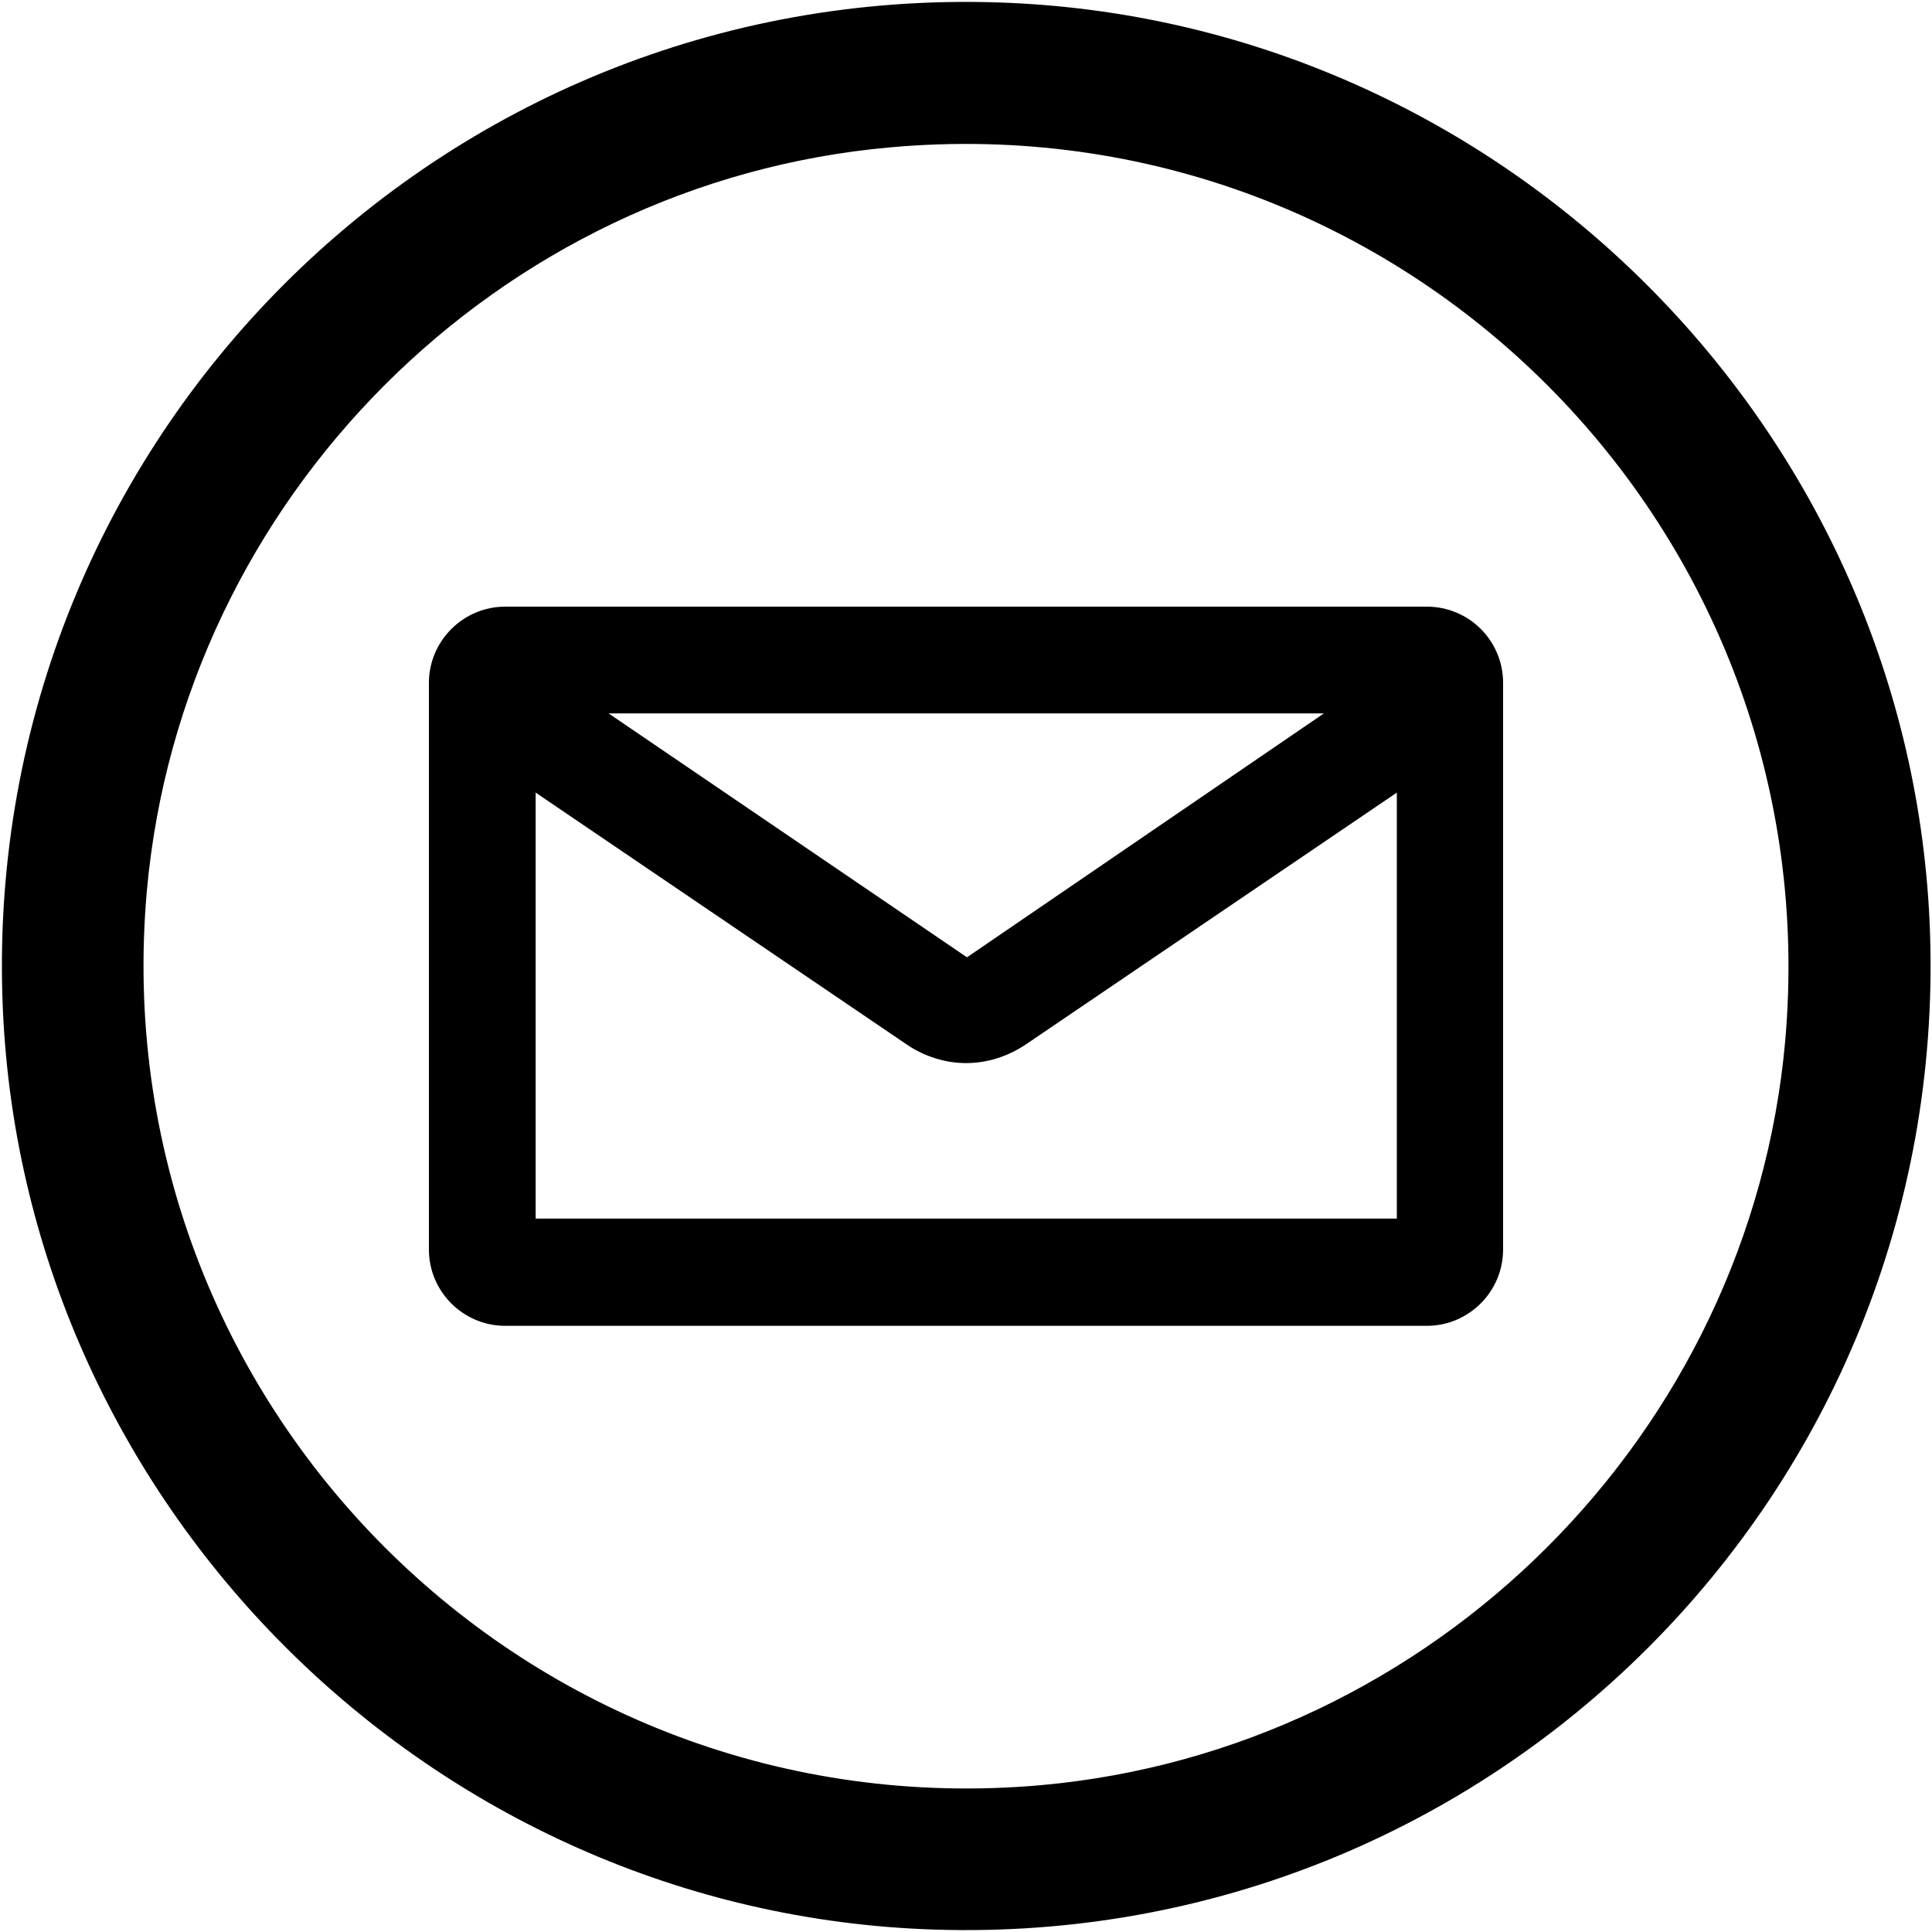
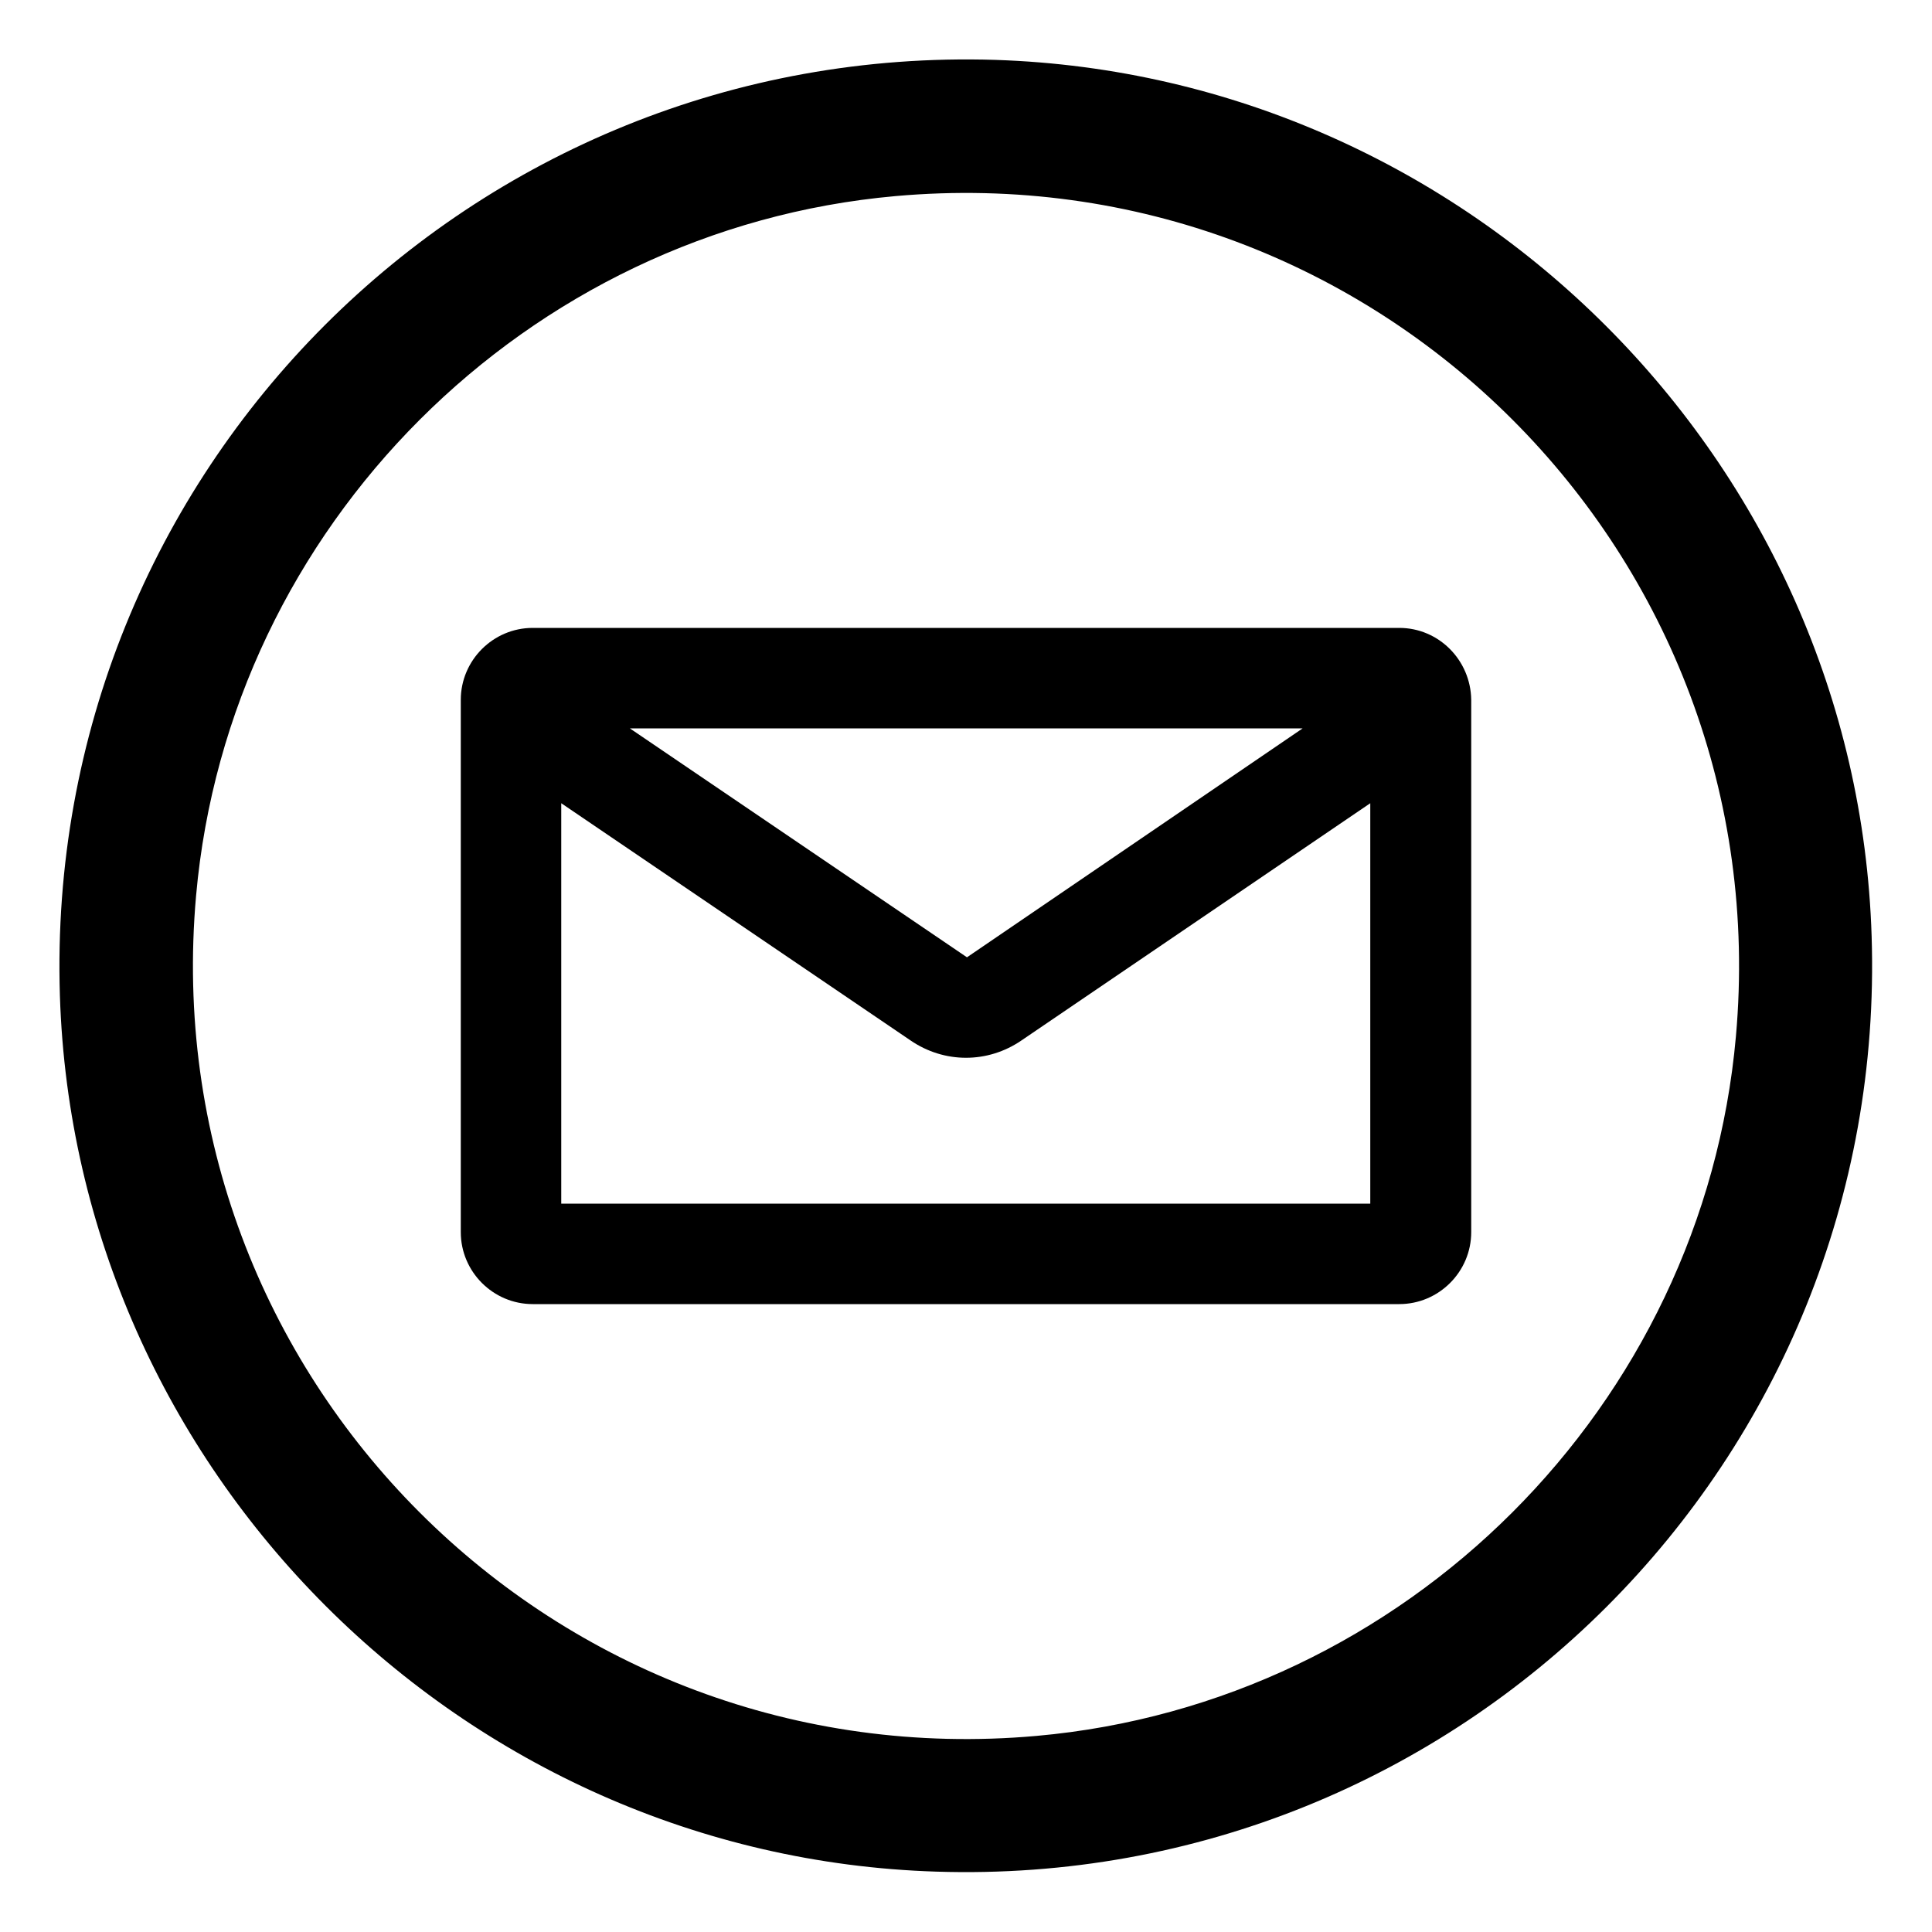
<svg xmlns="http://www.w3.org/2000/svg" xmlns:xlink="http://www.w3.org/1999/xlink" viewBox="0 0 40 40">
  <defs>
    <path id="a" d="M-153.44 469.33h1440v810h-1440z" />
  </defs>
  <clipPath id="b">
    <use xlink:href="#a" overflow="visible" />
  </clipPath>
  <circle clip-path="url(#b)" fill="#00C29E" cx="577.12" cy="863.76" r="836.45" />
  <g>
-     <path d="M29.54 12.56H10.46c-.87 0-1.58.71-1.58 1.58v11.73c0 .87.71 1.58 1.58 1.58h19.08c.87 0 1.58-.71 1.58-1.58V14.14c0-.88-.71-1.58-1.58-1.58zm-2.13 2.21l-7.39 5.05-7.42-5.05h14.81zM11.09 25.23v-8.82l7.69 5.22c.37.25.8.38 1.22.38.43 0 .85-.13 1.23-.38l7.69-5.22v8.82H11.09z" />
-     <path d="M20.65.05C9.11-.32-.32 9.11.05 20.65c.33 10.45 8.85 18.97 19.3 19.3 11.54.37 20.98-9.06 20.61-20.61C39.62 8.89 31.11.38 20.65.05zm.9 36.91C10.94 37.9 2.1 29.05 3.04 18.45c.73-8.13 7.27-14.68 15.4-15.4 10.61-.95 19.46 7.9 18.52 18.51-.73 8.13-7.28 14.67-15.41 15.4z" />
+     <path d="M28.97 13H11.03c-.82 0-1.49.67-1.49 1.49v11.02c0 .82.67 1.49 1.49 1.49h17.94c.82 0 1.49-.67 1.49-1.49V14.49c-.01-.82-.67-1.49-1.49-1.49zm-2 2.08l-6.95 4.74-6.98-4.74h13.93zm-15.35 9.84v-8.29l7.23 4.91c.35.24.75.36 1.15.36.4 0 .8-.12 1.15-.36l7.22-4.91v8.29H11.62z" />
+     <path d="M20.61 1.24C9.76.9.9 9.76 1.24 20.61c.31 9.83 8.32 17.83 18.14 18.14 10.85.35 19.72-8.52 19.37-19.37-.31-9.82-8.31-17.82-18.14-18.14zm.85 34.7c-9.97.89-18.29-7.43-17.4-17.4.68-7.64 6.84-13.8 14.48-14.48 9.97-.89 18.29 7.43 17.4 17.4-.68 7.65-6.84 13.8-14.48 14.48z" />
  </g>
</svg>
